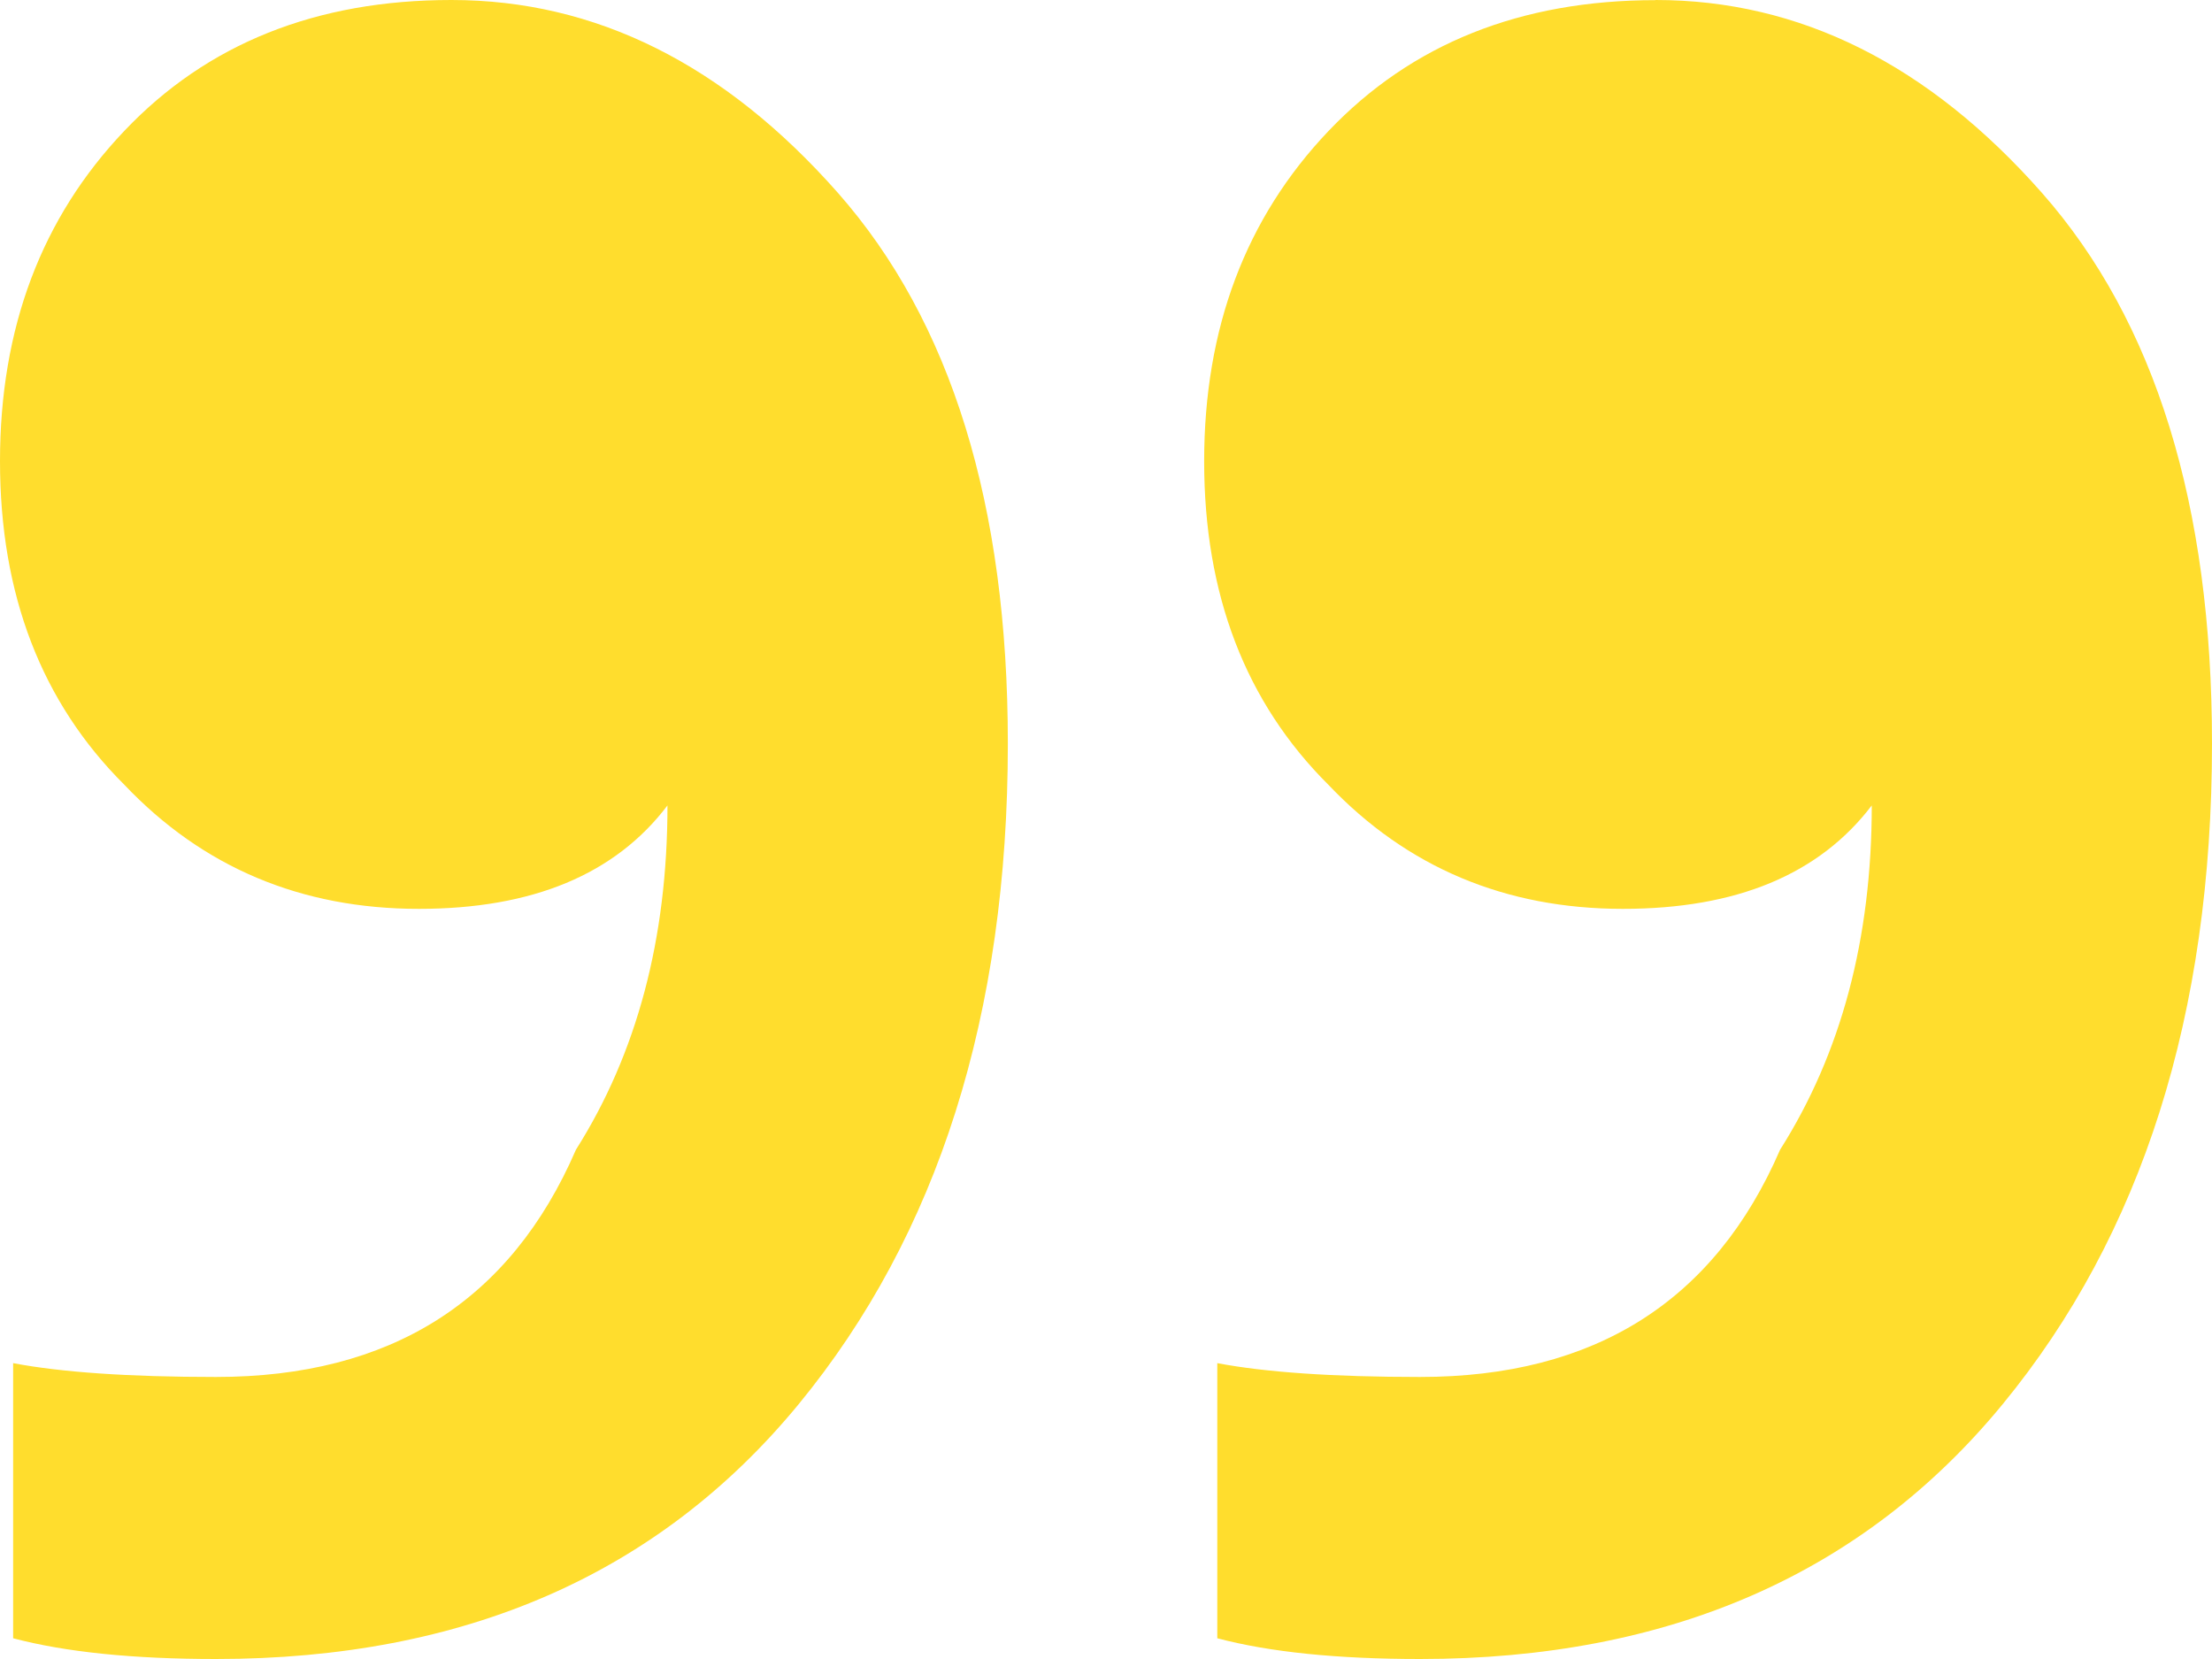
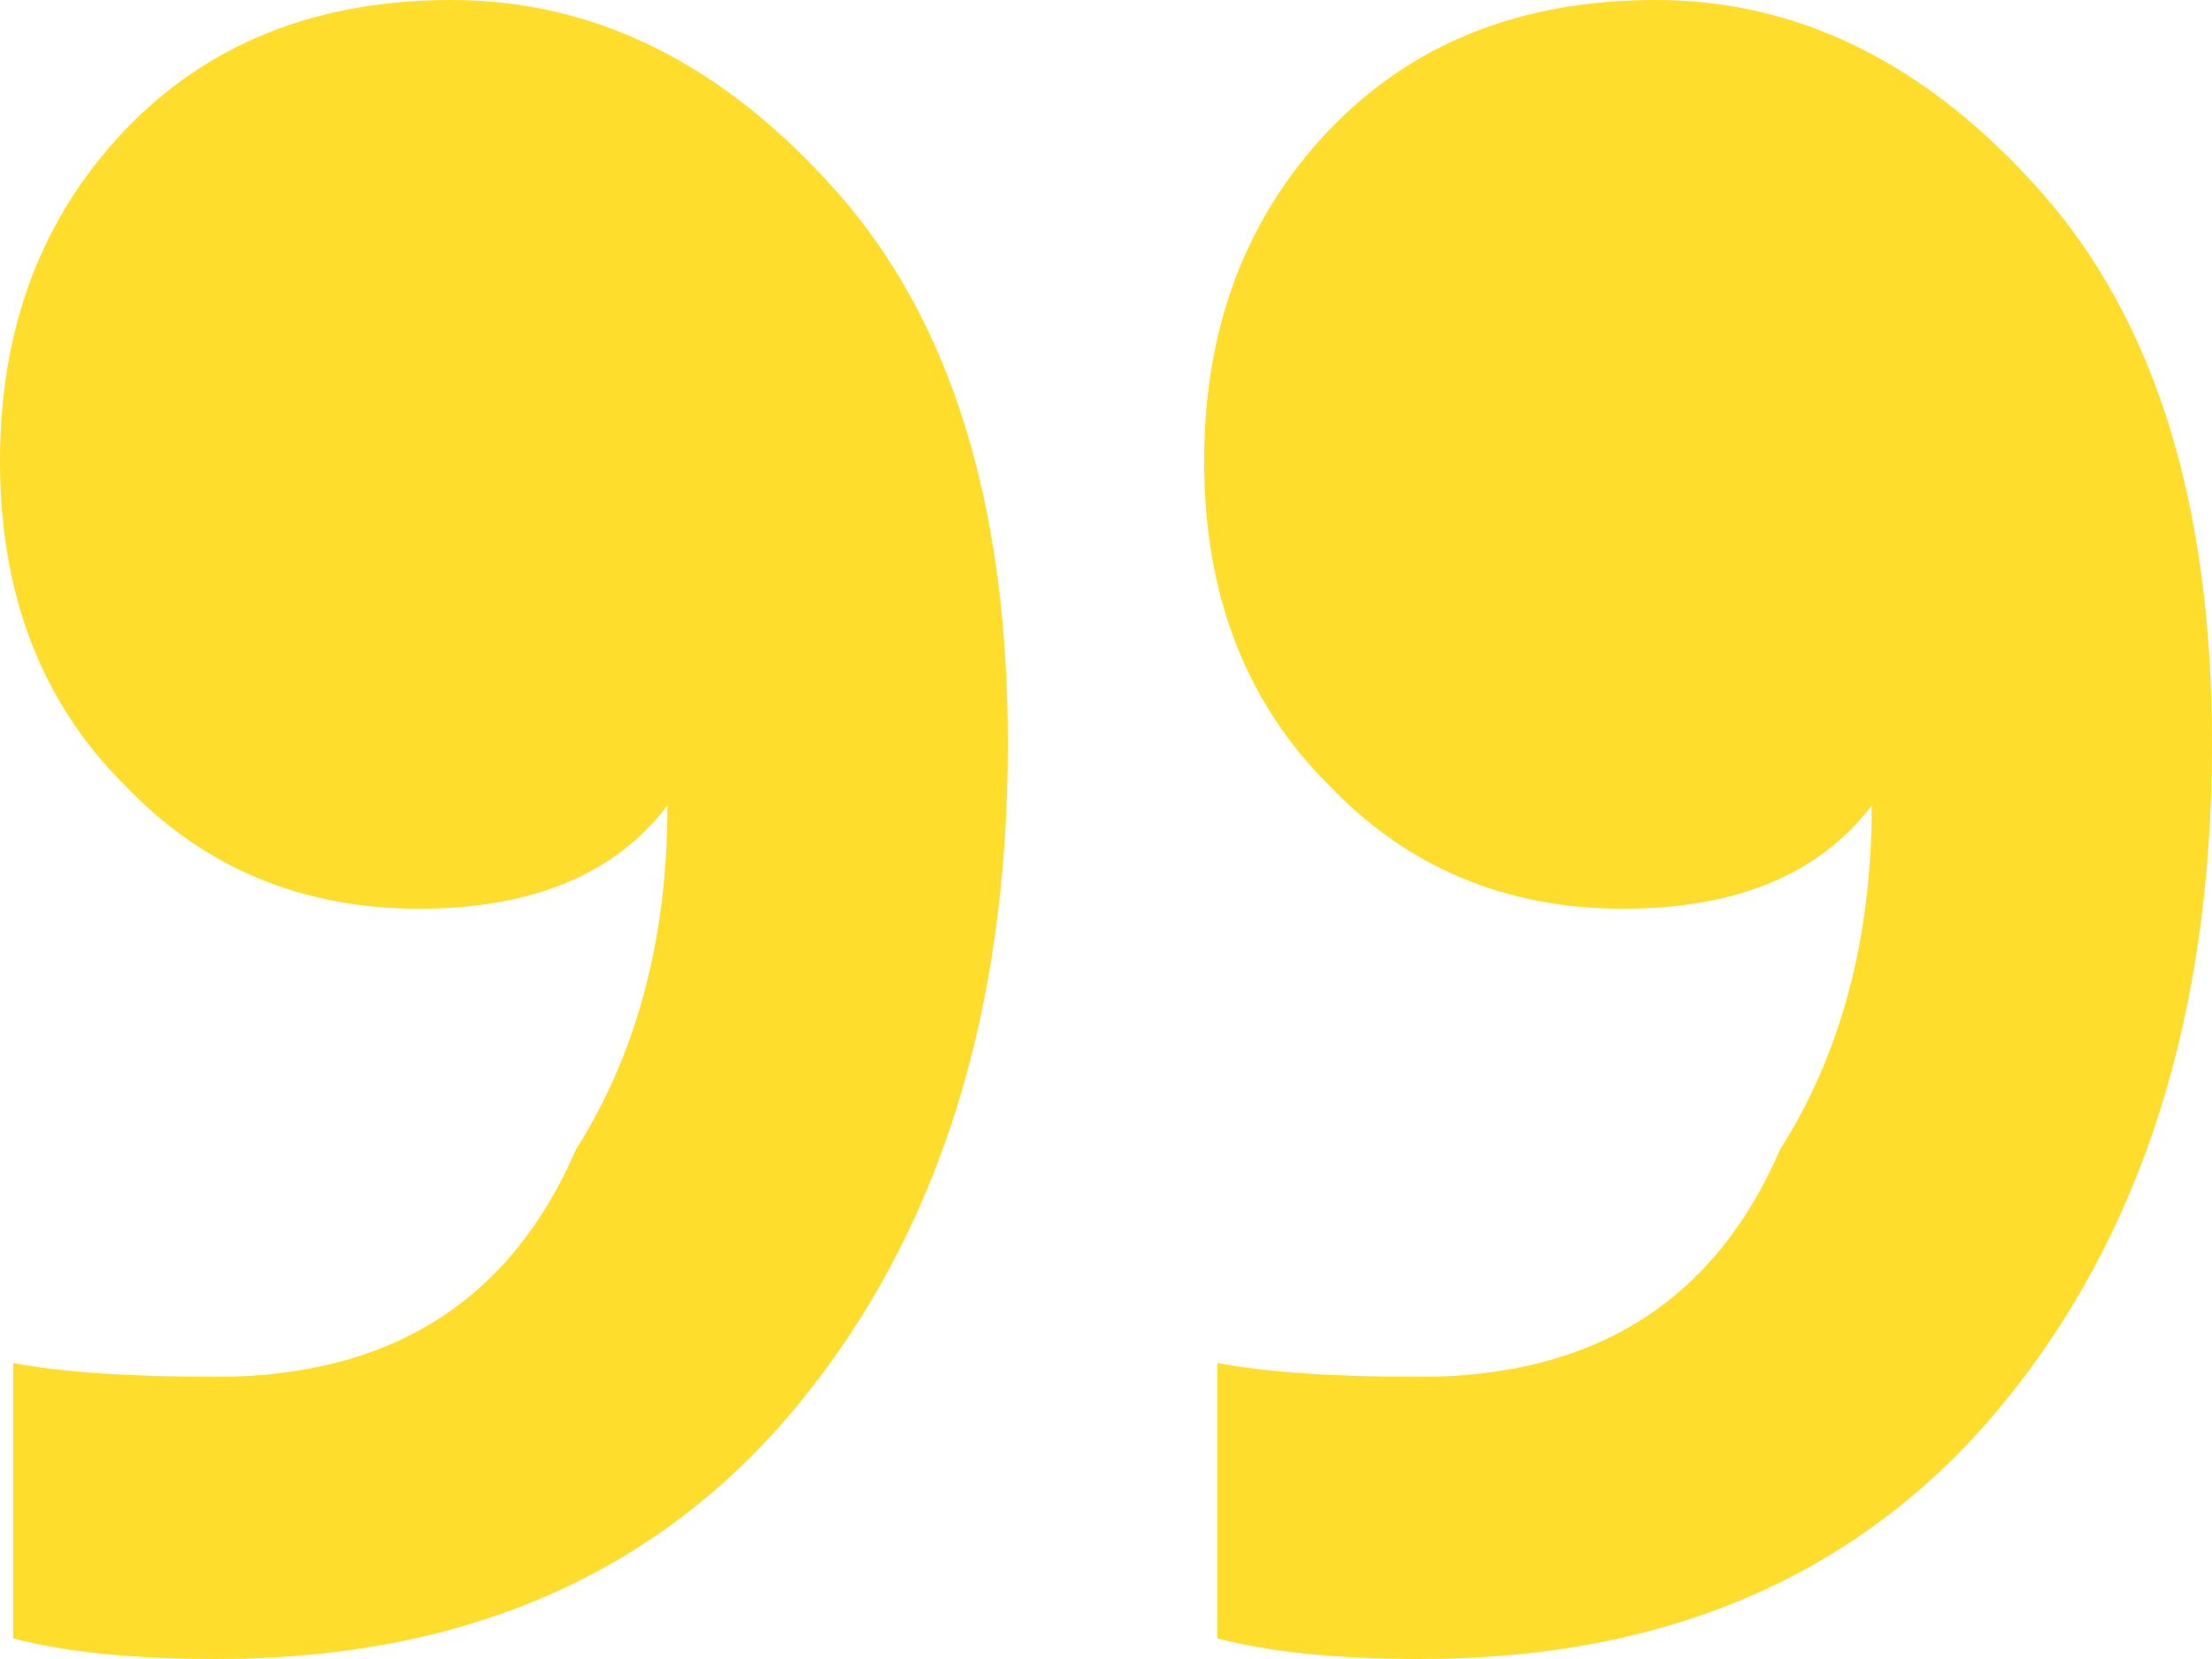
- <svg xmlns="http://www.w3.org/2000/svg" width="16" height="12" fill="none">
-   <path d="M11.976 0c1.042 0 1.973.465 2.793 1.394.82.93 1.231 2.257 1.231 3.984 0 1.958-.505 3.551-1.515 4.78C13.475 11.386 12.071 12 10.272 12c-.6 0-1.089-.05-1.467-.15V9.86c.347.066.836.1 1.467.1 1.262 0 2.13-.548 2.604-1.644.442-.697.663-1.527.663-2.49-.38.499-.979.748-1.8.748-.851 0-1.562-.3-2.13-.897-.6-.597-.899-1.377-.899-2.34 0-.963.3-1.76.9-2.39.6-.63 1.388-.946 2.366-.946zm-8.71 0C4.308 0 5.24.465 6.06 1.394c.82.93 1.23 2.257 1.23 3.984 0 1.958-.504 3.551-1.514 4.78C4.765 11.386 3.361 12 1.562 12c-.6 0-1.089-.05-1.467-.15V9.86c.347.066.836.1 1.467.1 1.262 0 2.13-.548 2.604-1.644.441-.697.662-1.527.662-2.49-.378.499-.978.748-1.798.748-.852 0-1.563-.3-2.13-.897C.3 5.08 0 4.3 0 3.336c0-.963.3-1.76.9-2.39C1.498.316 2.287 0 3.265 0z" fill="#FFDD2D" />
+ <svg xmlns="http://www.w3.org/2000/svg" width="16" height="12" viewBox="0 0 16 12" fill="none">
+   <path d="M11.976 0C13.018 0 13.949 0.465 14.769 1.394C15.59 2.324 16 3.651 16 5.378C16 7.336 15.495 8.929 14.485 10.158C13.475 11.386 12.071 12 10.272 12C9.673 12 9.183 11.95 8.805 11.851V9.859C9.152 9.925 9.641 9.959 10.272 9.959C11.534 9.959 12.402 9.411 12.876 8.315C13.318 7.618 13.539 6.788 13.539 5.826C13.16 6.324 12.56 6.573 11.74 6.573C10.888 6.573 10.178 6.274 9.609 5.676C9.01 5.079 8.71 4.299 8.71 3.336C8.71 2.373 9.01 1.577 9.609 0.946C10.209 0.315 10.998 0 11.976 0ZM3.266 0C4.308 0 5.239 0.465 6.059 1.394C6.88 2.324 7.29 3.651 7.29 5.378C7.29 7.336 6.785 8.929 5.775 10.158C4.765 11.386 3.361 12 1.562 12C0.963 12 0.473 11.95 0.095 11.851V9.859C0.442 9.925 0.931 9.959 1.562 9.959C2.824 9.959 3.692 9.411 4.166 8.315C4.607 7.618 4.828 6.788 4.828 5.826C4.45 6.324 3.85 6.573 3.03 6.573C2.178 6.573 1.467 6.274 0.899 5.676C0.3 5.079 0 4.299 0 3.336C0 2.373 0.3 1.577 0.899 0.946C1.499 0.315 2.288 0 3.266 0Z" fill="#FFDD2D" />
</svg>
